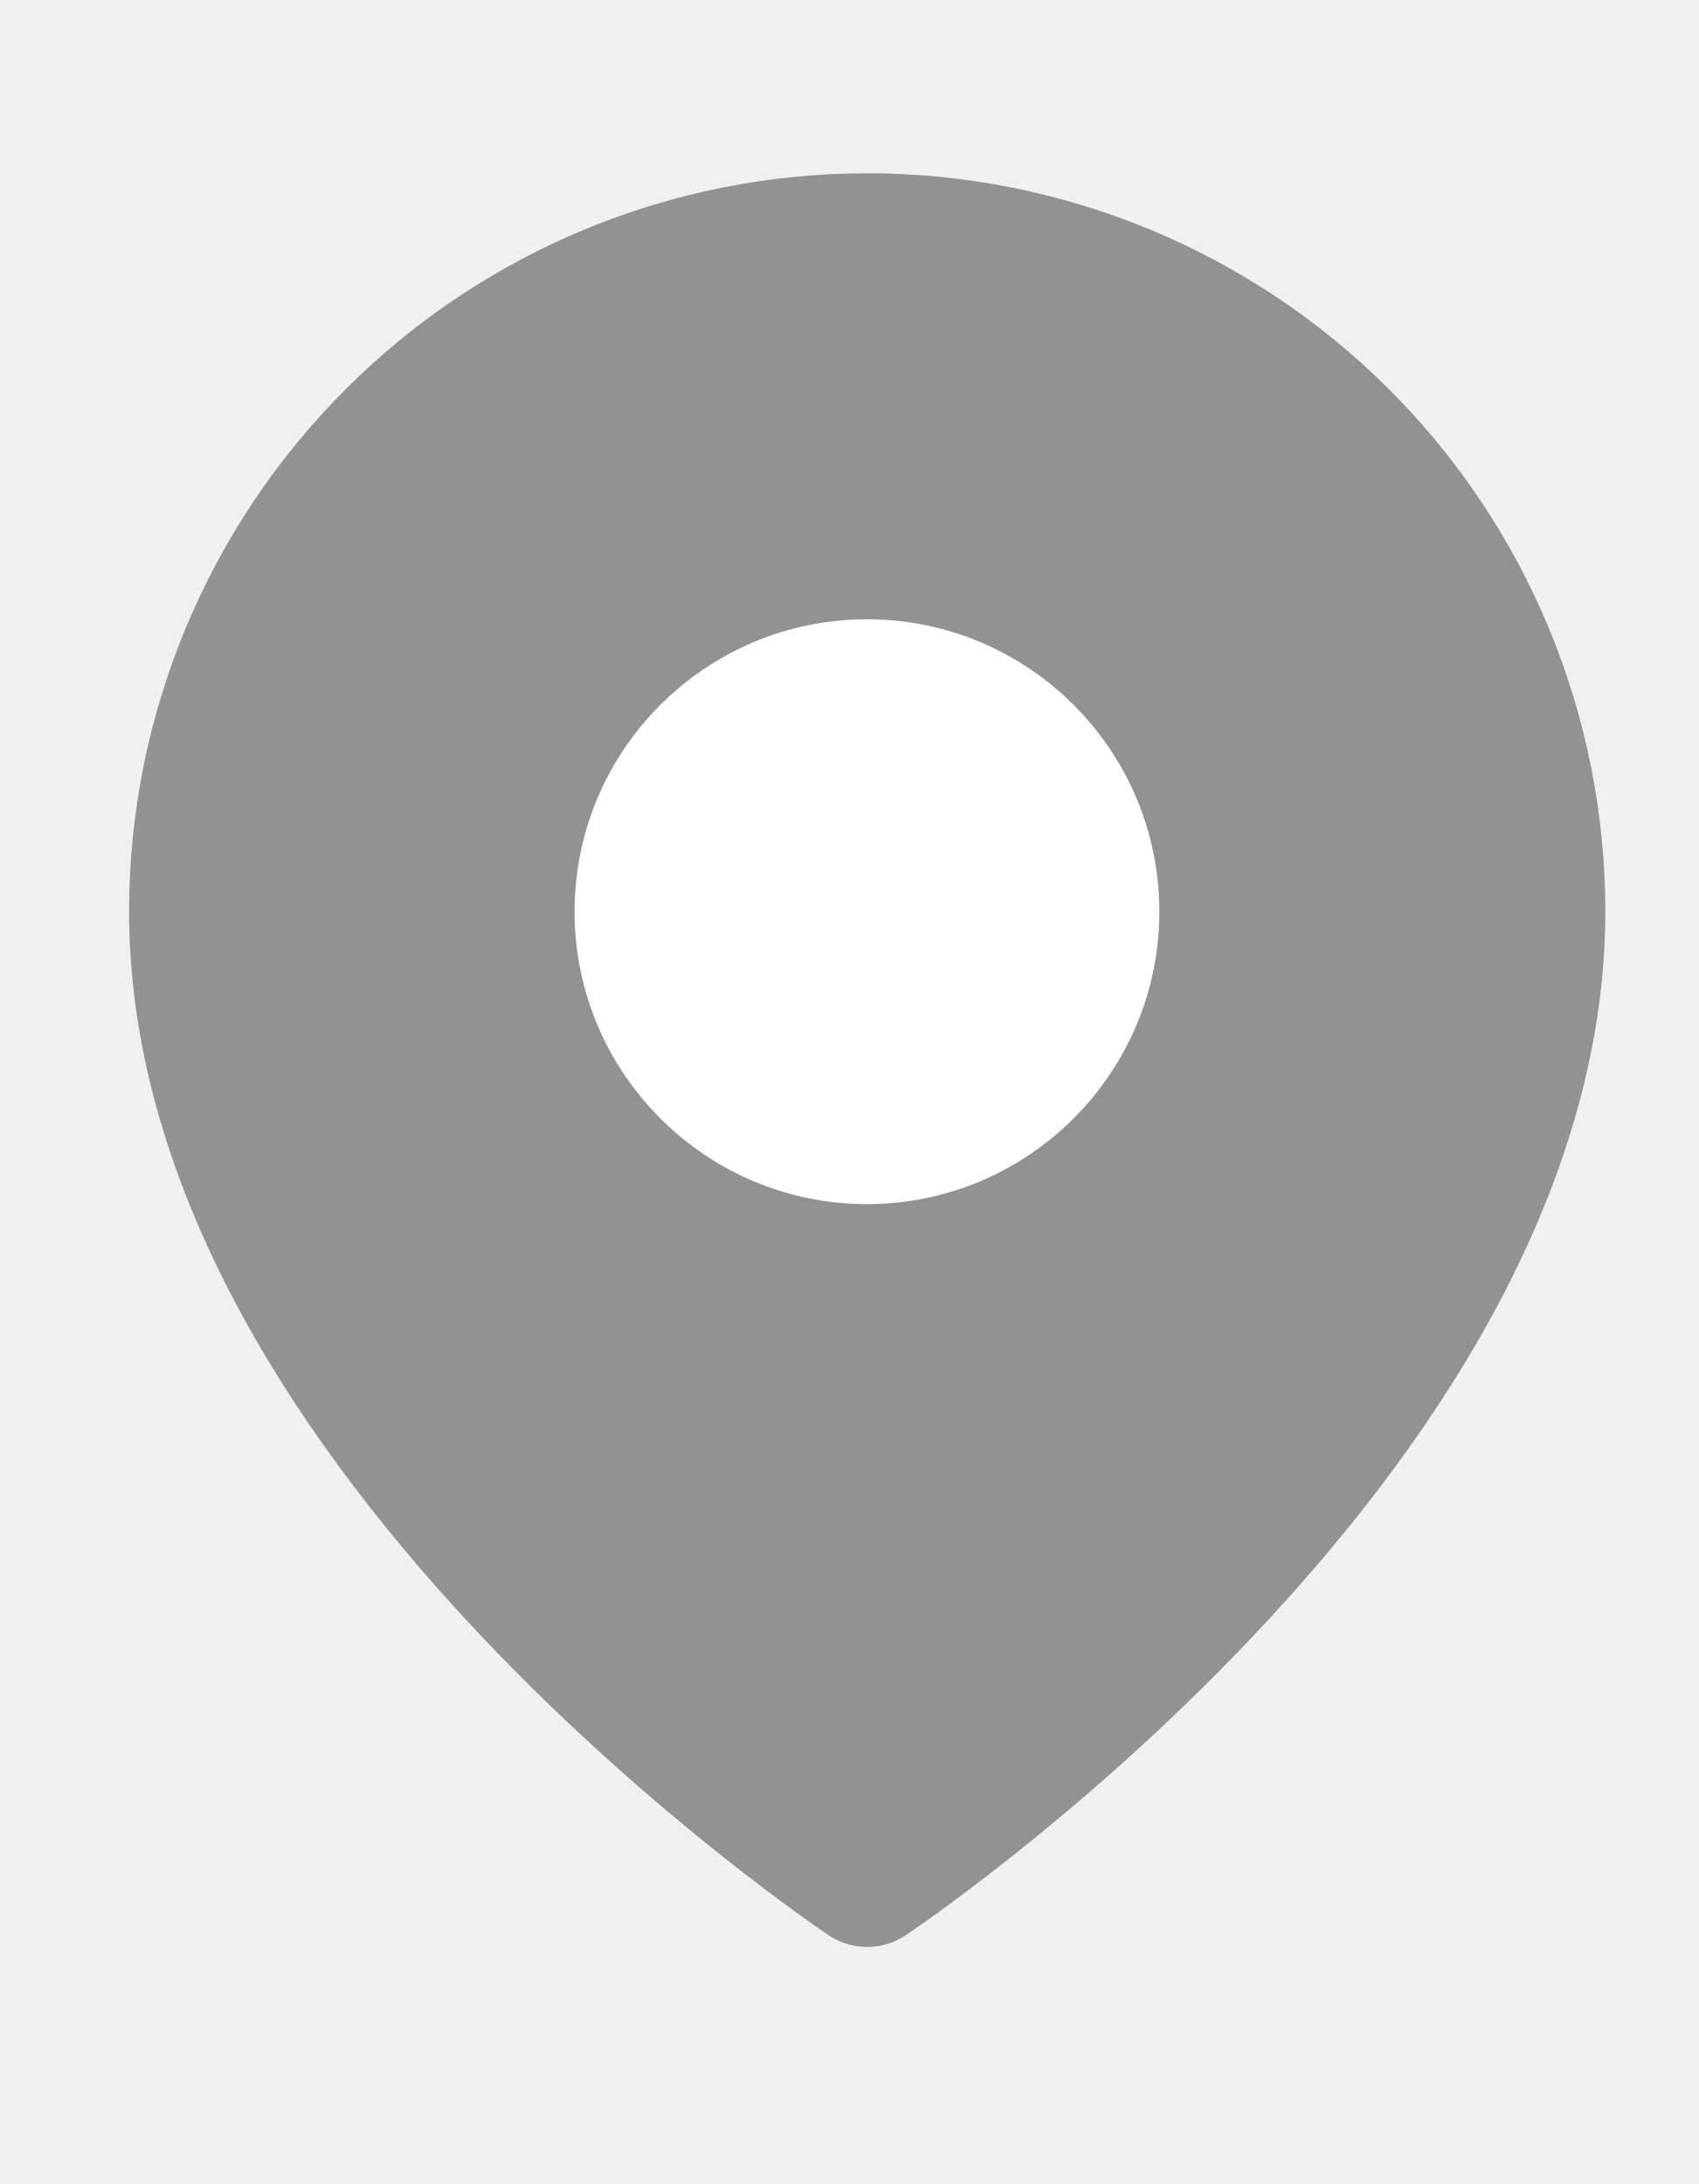
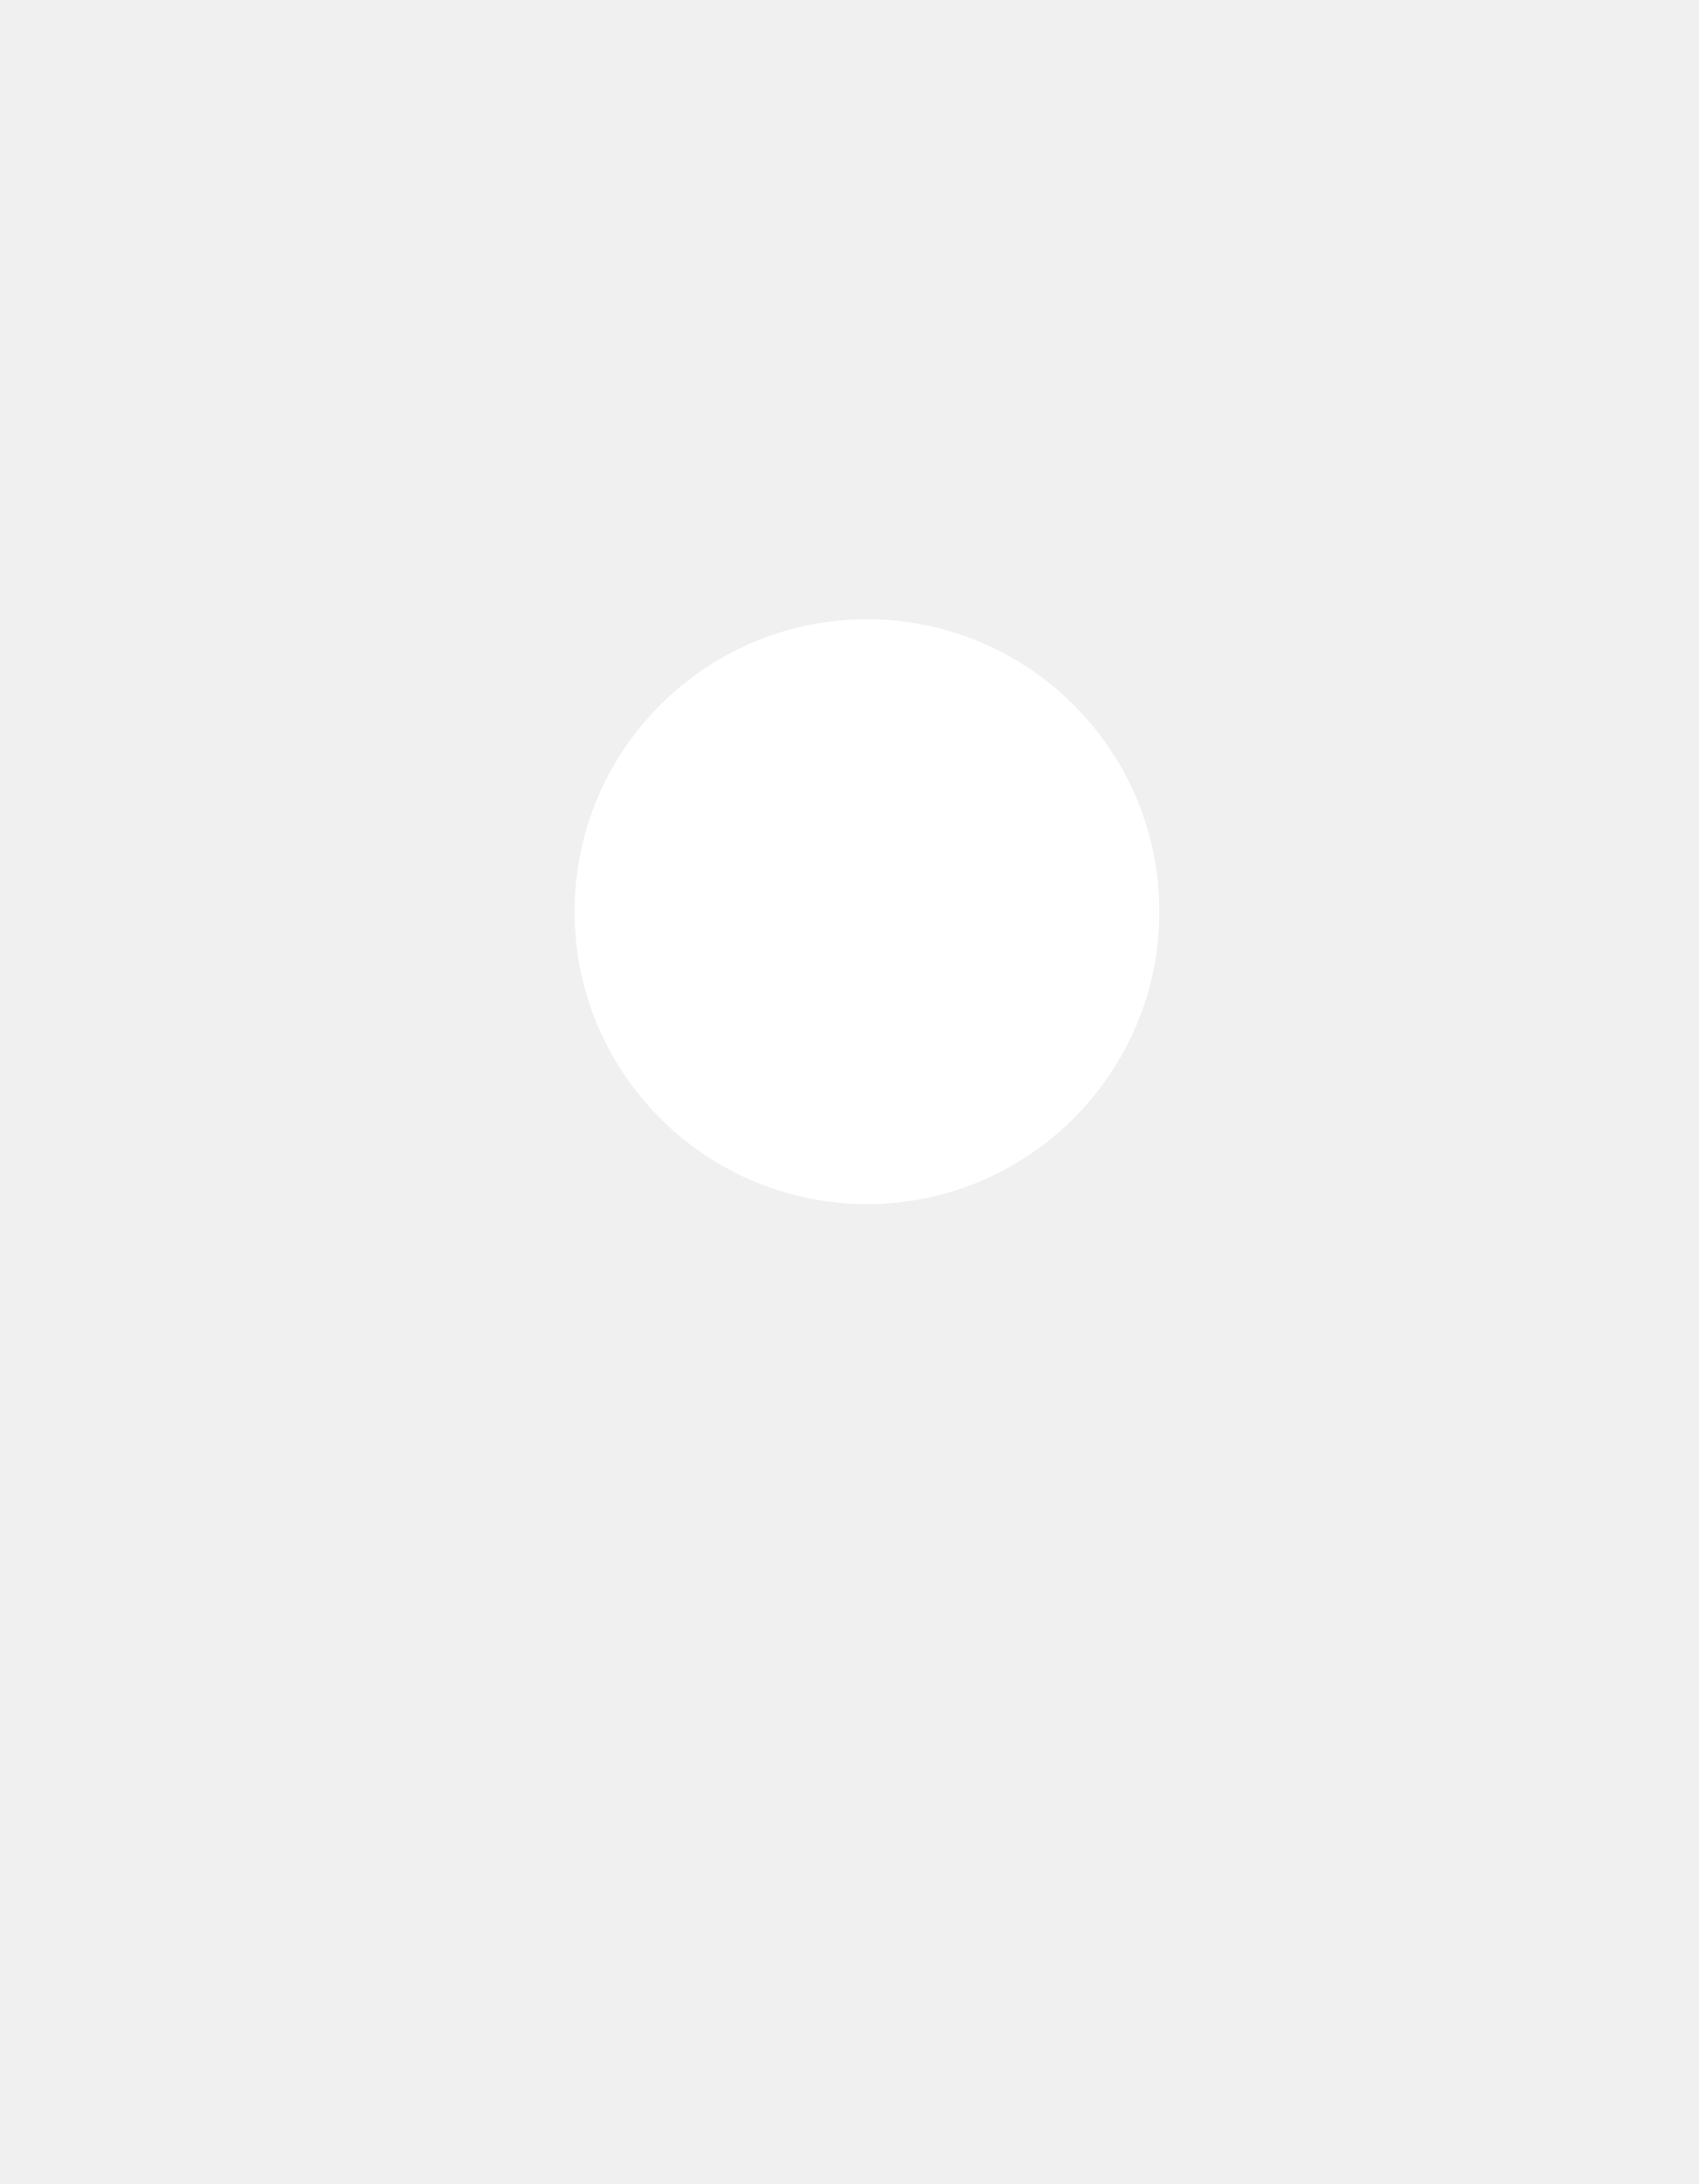
<svg xmlns="http://www.w3.org/2000/svg" width="7" height="9" viewBox="0 0 7 9" fill="none">
-   <path d="M6.33 3.756C6.33 5.9 3.574 7.737 3.574 7.737C3.574 7.737 0.818 5.9 0.818 3.756C0.818 3.025 1.109 2.324 1.626 1.807C2.142 1.29 2.843 1 3.574 1C4.305 1 5.006 1.29 5.523 1.807C6.04 2.324 6.33 3.025 6.33 3.756Z" fill="#929292" stroke="#929292" stroke-width="0.572" stroke-linecap="round" stroke-linejoin="round" />
+   <path d="M6.33 3.756C6.33 5.9 3.574 7.737 3.574 7.737C3.574 7.737 0.818 5.9 0.818 3.756C0.818 3.025 1.109 2.324 1.626 1.807C2.142 1.29 2.843 1 3.574 1C4.305 1 5.006 1.29 5.523 1.807C6.04 2.324 6.33 3.025 6.33 3.756Z" fill="current" stroke="current" stroke-width="0.572" stroke-linecap="round" stroke-linejoin="round" />
  <path d="M3.573 4.676C4.08 4.676 4.492 4.264 4.492 3.757C4.492 3.249 4.08 2.838 3.573 2.838C3.066 2.838 2.654 3.249 2.654 3.757C2.654 4.264 3.066 4.676 3.573 4.676Z" fill="white" stroke="white" stroke-width="0.572" stroke-linecap="round" stroke-linejoin="round" />
</svg>
